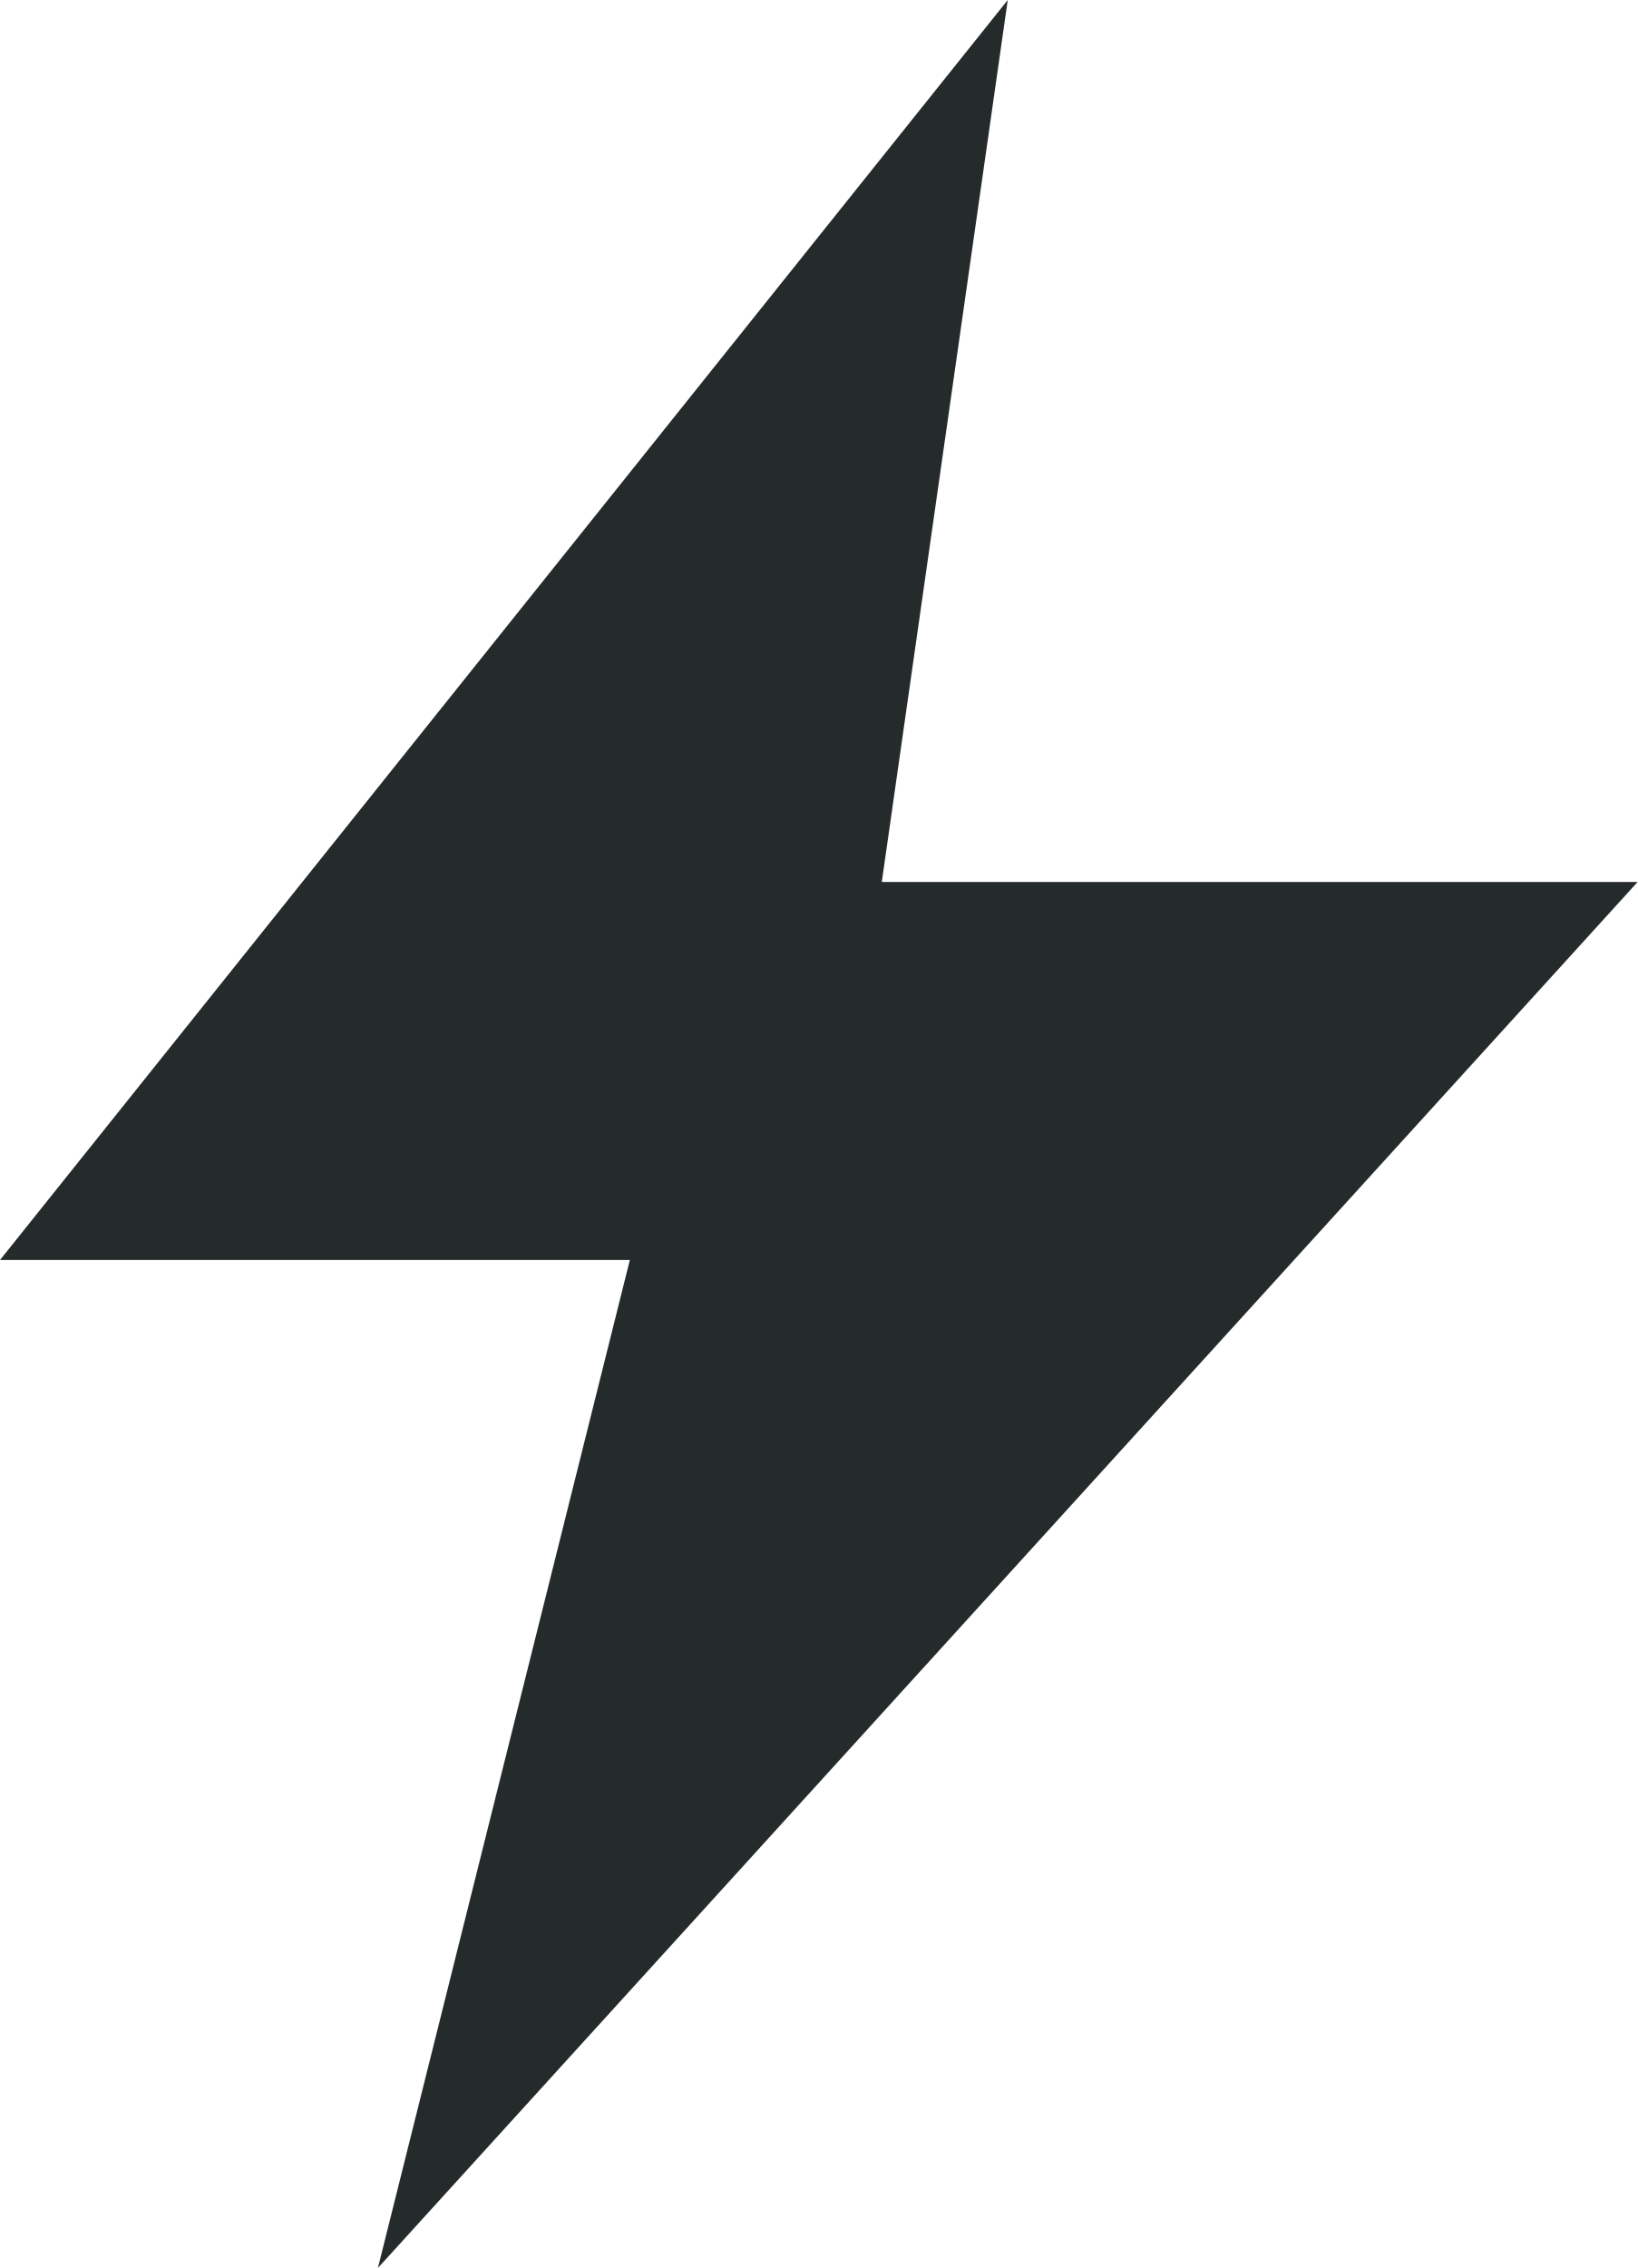
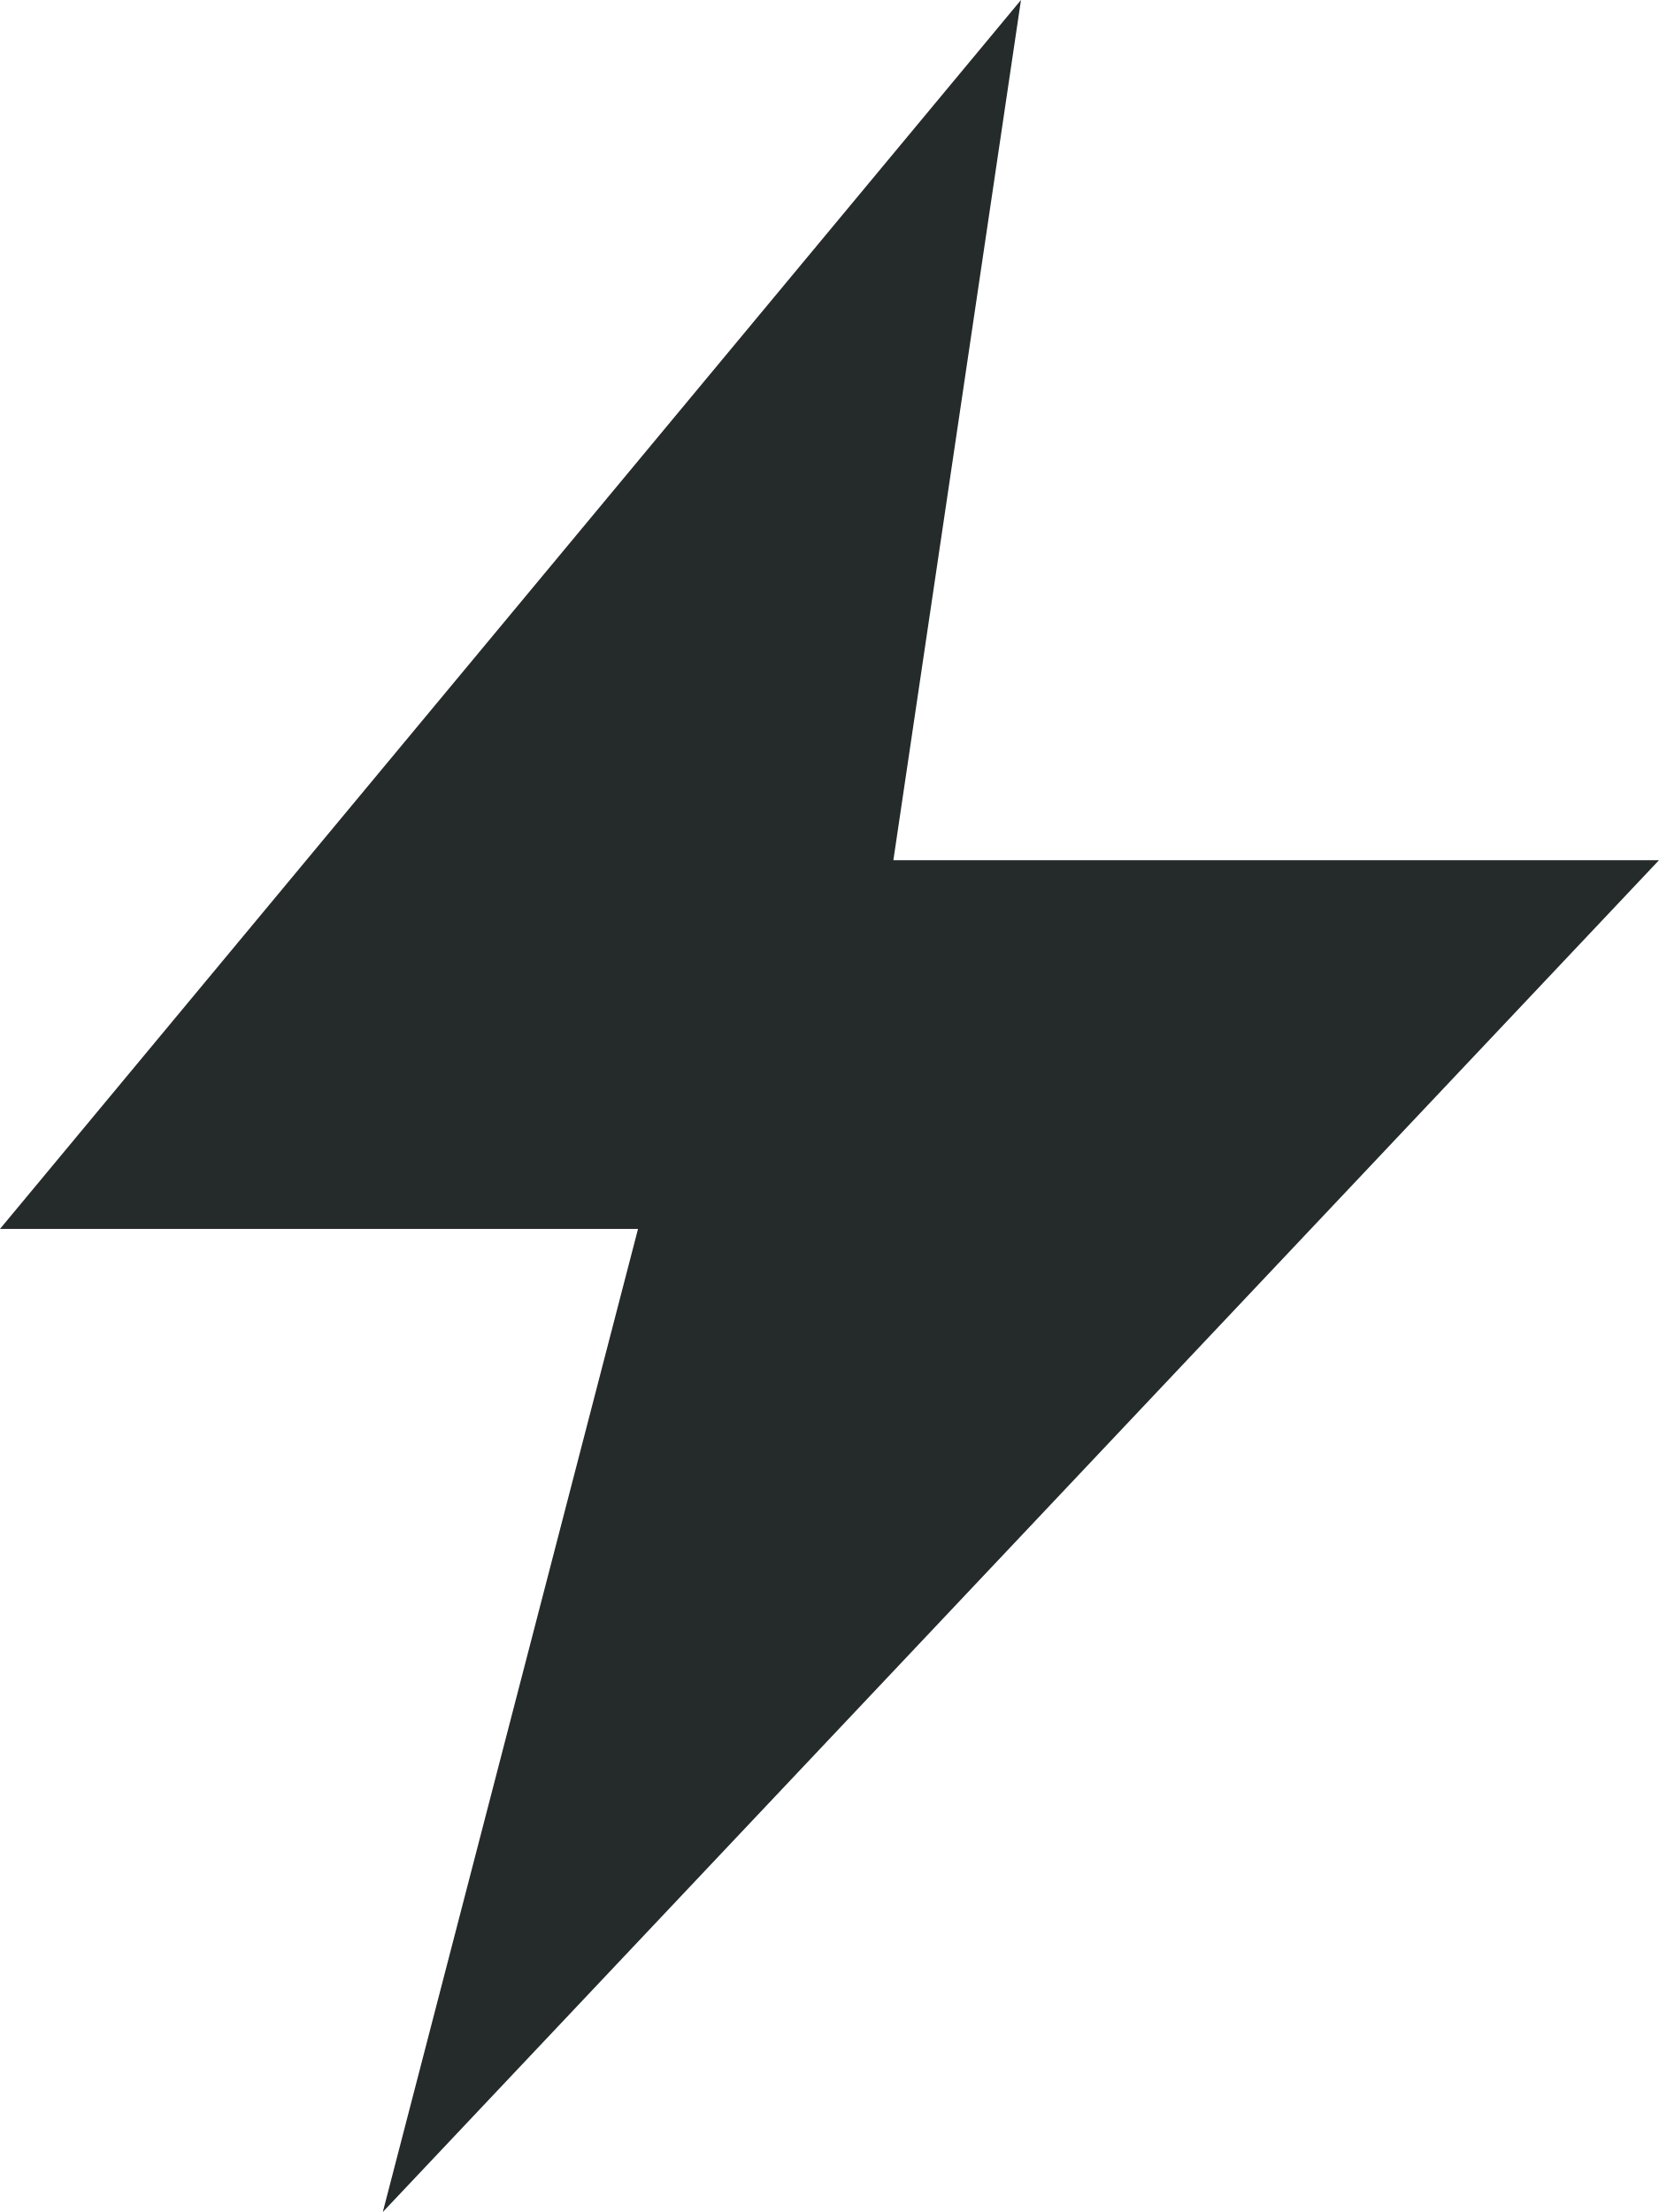
- <svg xmlns="http://www.w3.org/2000/svg" preserveAspectRatio="none" overflow="visible" style="display: block;" width="13" height="18" viewBox="0 0 13 18" fill="none">
-   <path id="Lightning / reasoning" d="M8 0L0 10H5L3 18L13 7H7L8 0Z" fill="#252A2A" />
+ <svg xmlns="http://www.w3.org/2000/svg" preserveAspectRatio="none" overflow="visible" style="display: block;" width="12" height="16" viewBox="0 0 12 16" fill="none">
+   <path id="Lightning / reasoning" d="M7.385 0L0 8.889H4.615L2.769 16L12 6.222H6.462L7.385 0Z" fill="#252A2A" />
</svg>
